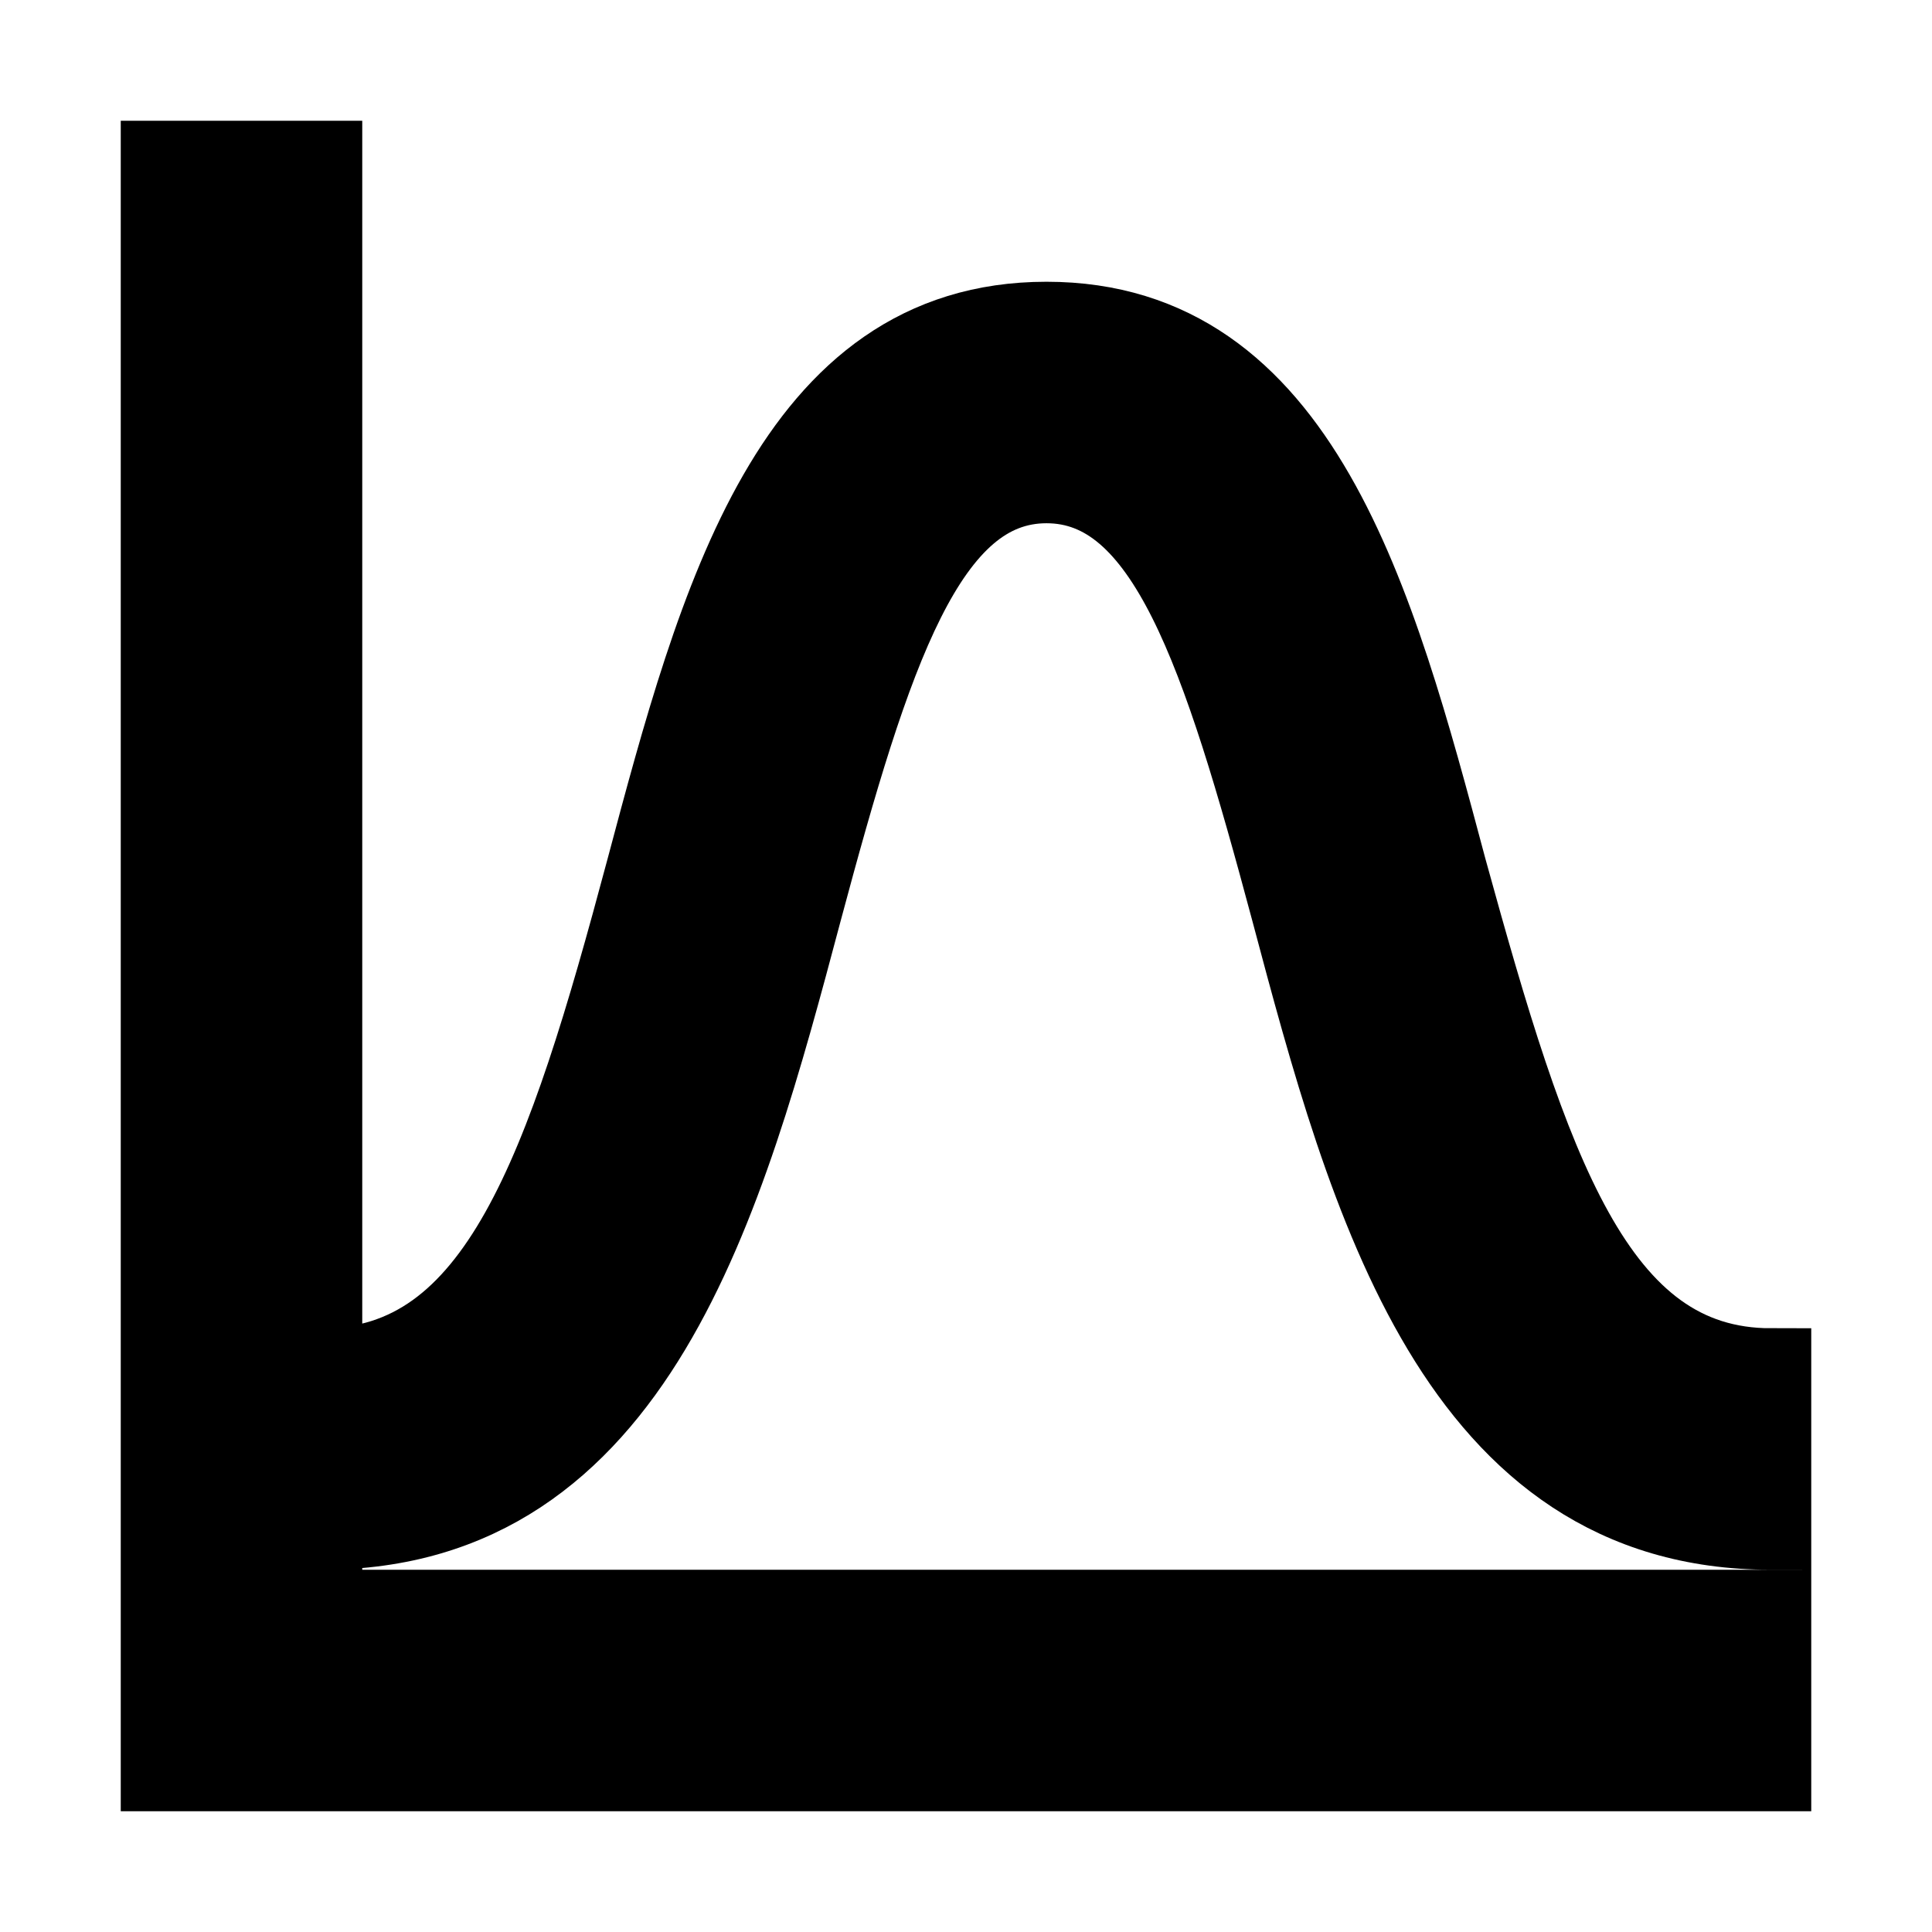
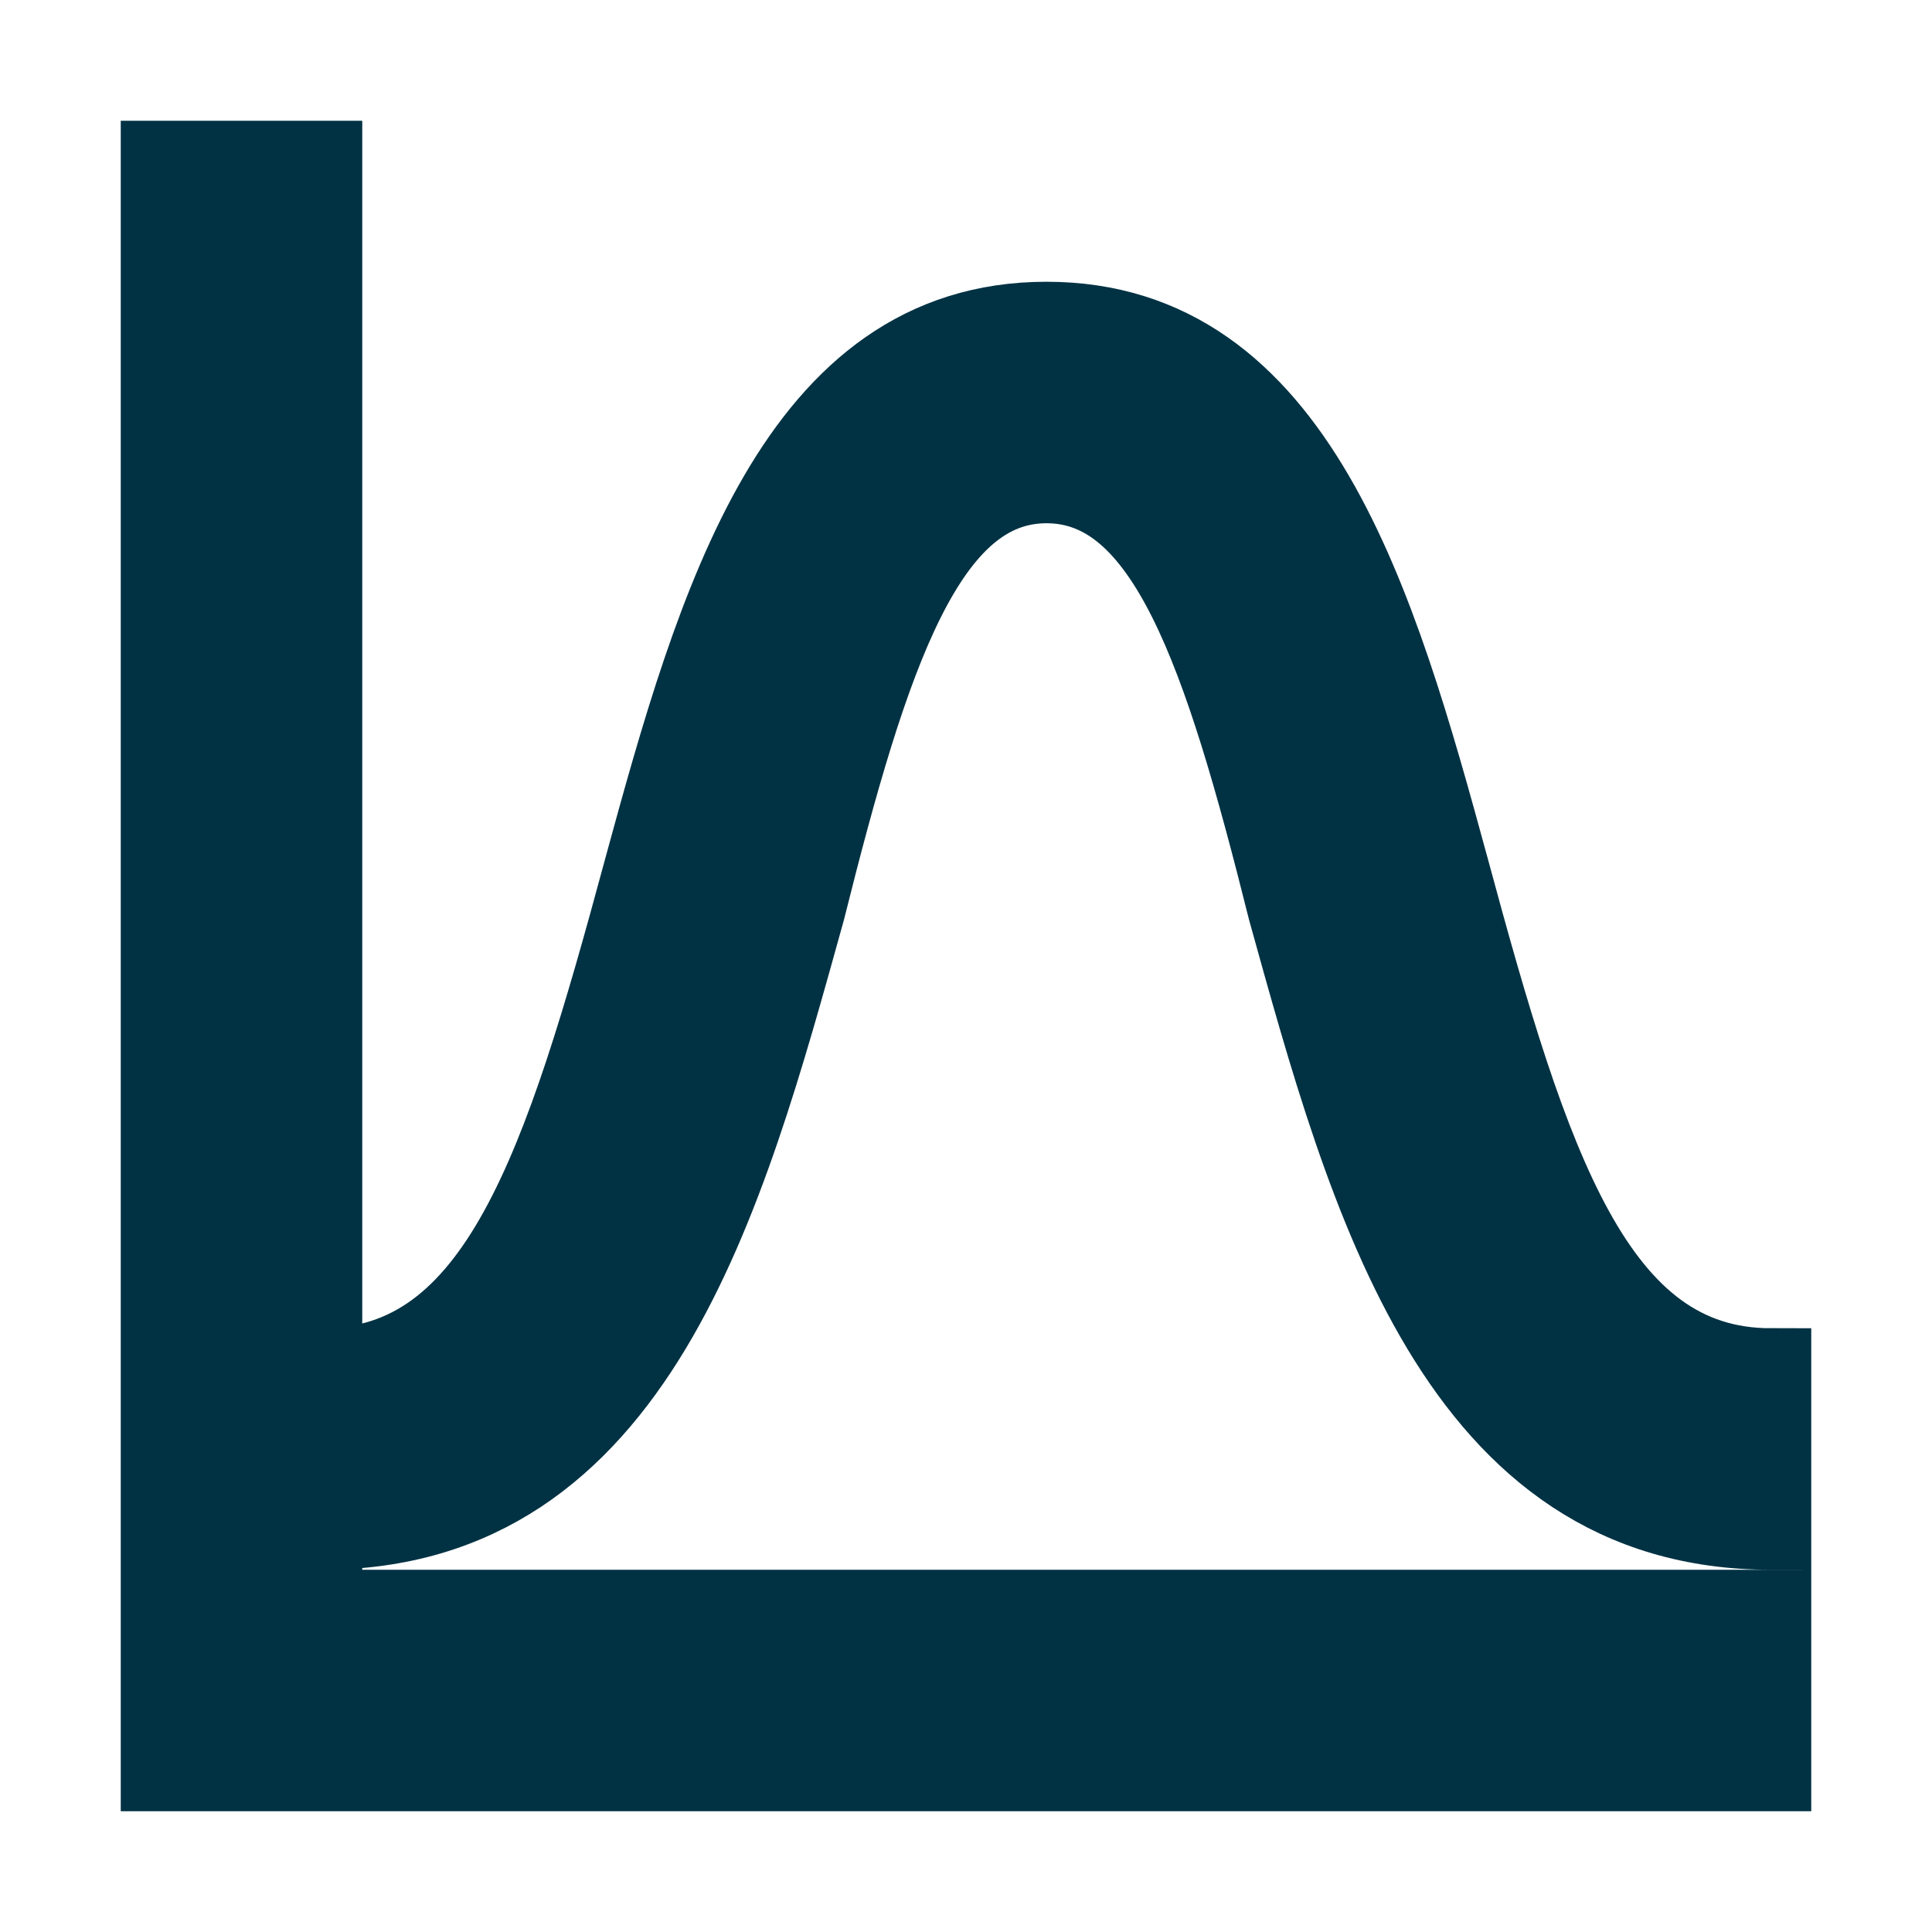
- <svg xmlns="http://www.w3.org/2000/svg" version="1.1" width="24" height="24" viewBox="0 0 24 24">
-   <path style="stroke:rgb(0,0,0)" d="M9.96,11.31C10.82,8.1 11.5,6 13,6C14.5,6 15.18,8.1 16.04,11.31C17,14.92 18.1,19 22,19V17C19.8,17 19,14.54 17.97,10.8C17.08,7.46 16.15,4 13,4C9.85,4 8.92,7.46 8.03,10.8C7.03,14.54 6.2,17 4,17V2H2V22H22V20H4V19C7.9,19 9,14.92 9.96,11.31Z" />
+ <svg xmlns="http://www.w3.org/2000/svg" version="1.1" id="Layer_1" x="0px" y="0px" viewBox="0 0 24 24" style="enable-background:new 0 0 24 24;" xml:space="preserve">
+   <style type="text/css">
+ 	.st0{fill:#013243;stroke:#013243;}
+ </style>
+   <path class="st0" d="M10,11.3C10.8,8.1,11.5,6,13,6s2.2,2.1,3,5.3c1,3.6,2.1,7.7,6,7.7v-2c-2.2,0-3-2.5-4-6.2C17.1,7.5,16.1,4,13,4  s-4.1,3.5-5,6.8C7,14.5,6.2,17,4,17V2H2v20h20v-2H4v-1C7.9,19,9,14.9,10,11.3z" />
</svg>
